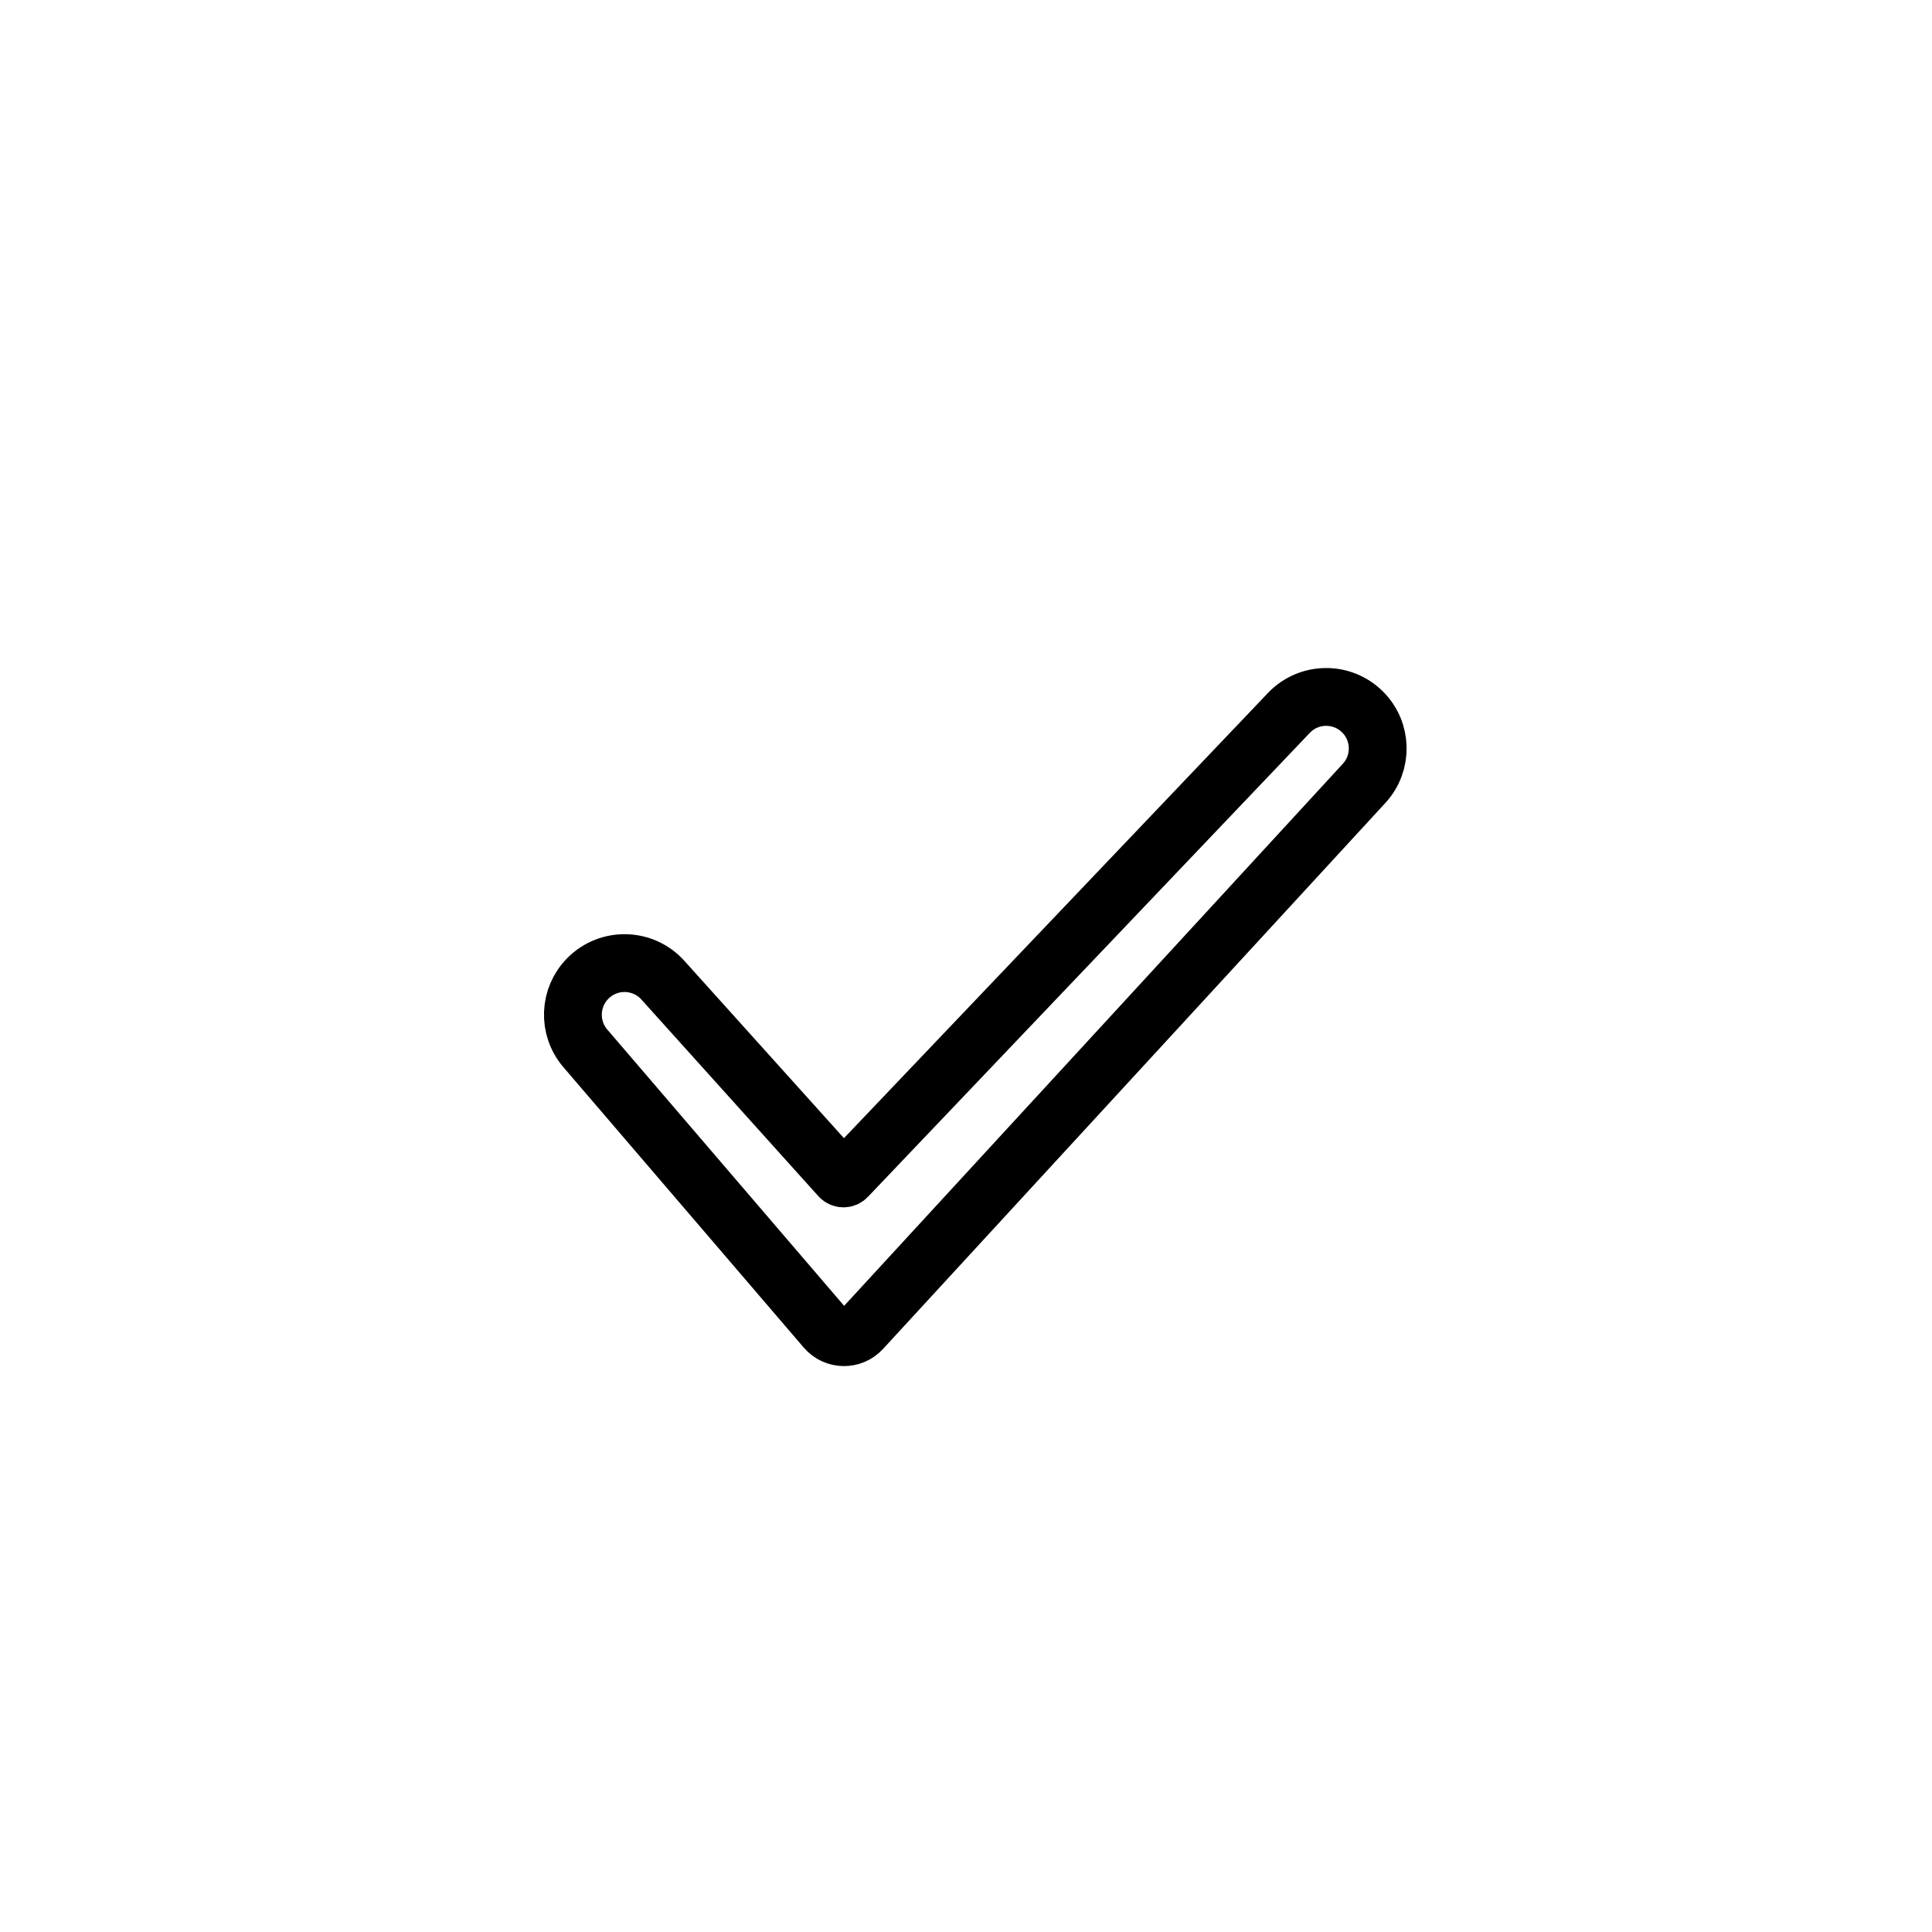
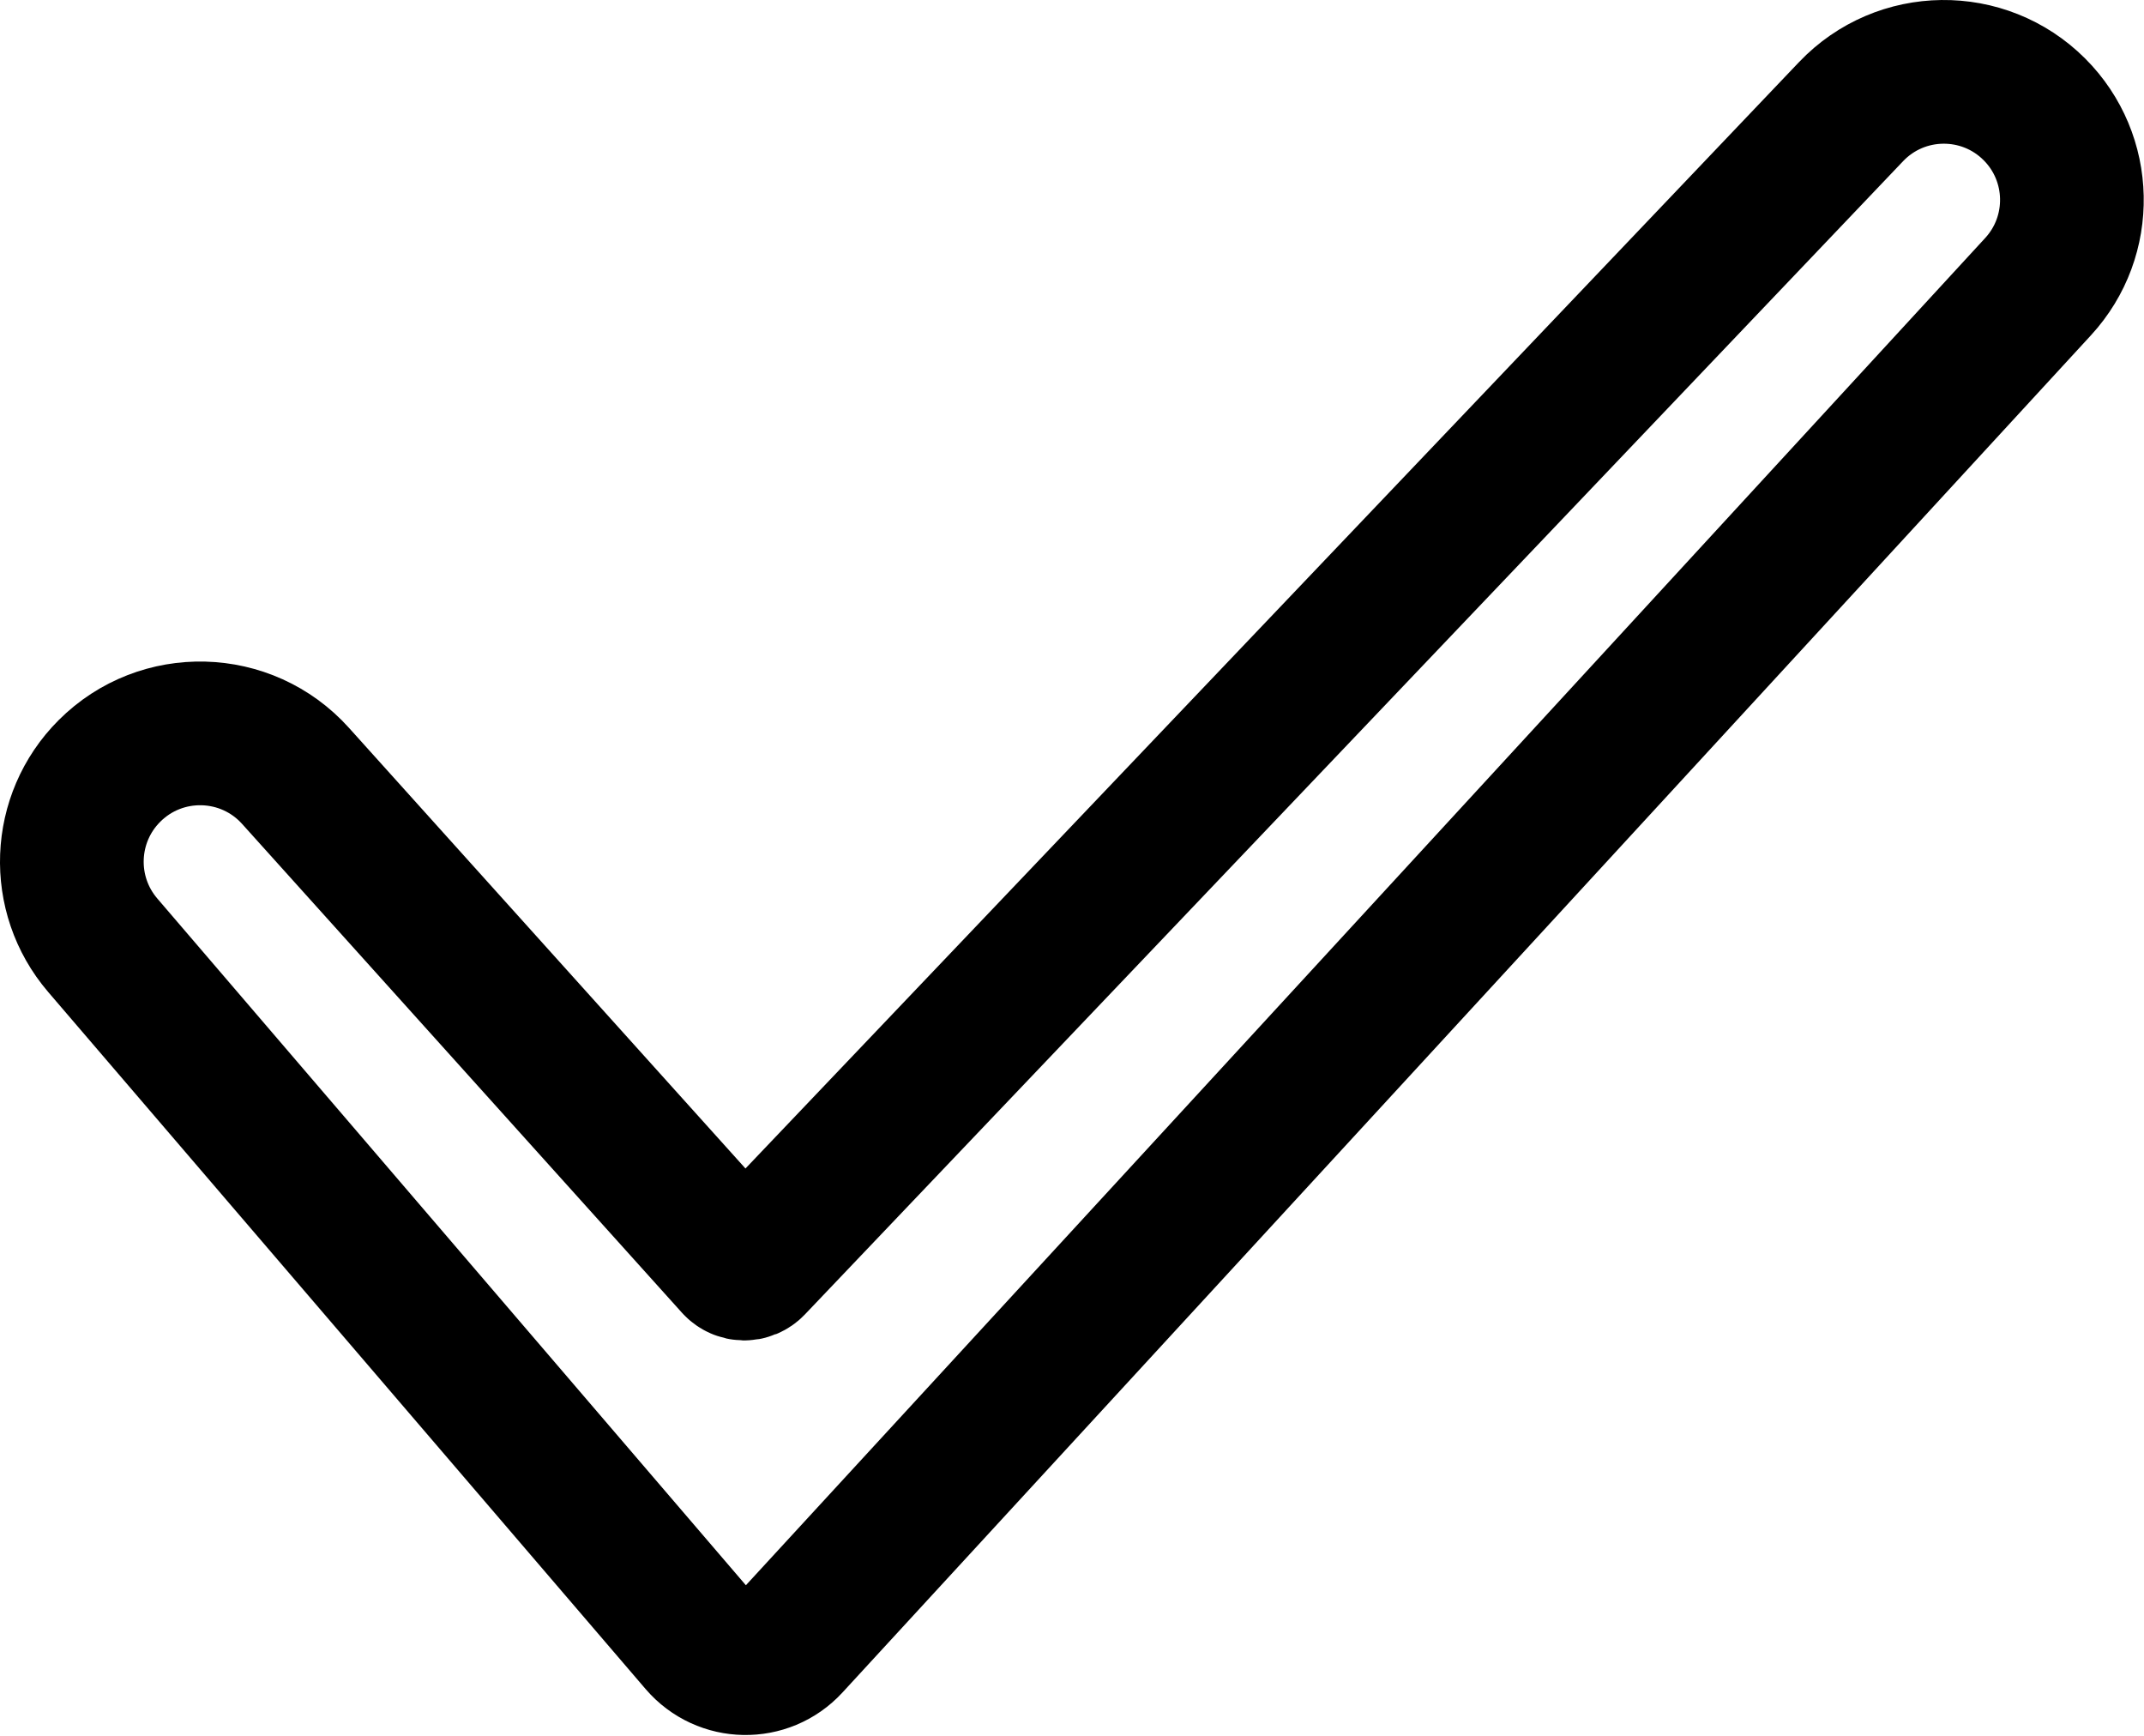
- <svg xmlns="http://www.w3.org/2000/svg" width="100%" height="100%" viewBox="0 0 696 696" version="1.1" xml:space="preserve" style="fill-rule:evenodd;clip-rule:evenodd;stroke-linejoin:round;">
-   <path d="M491.417,282.2l-180.98,196.717c-3.52,3.829 -9.595,3.721 -12.979,-0.23l-86.596,-101.024c-6.325,-7.38 -5.904,-18.388 0.971,-25.259c7.534,-7.537 19.846,-7.212 26.975,0.709l63.754,70.841c0.68,0.75 1.855,0.767 2.55,0.038l159.2,-167.163c7.192,-7.55 19.196,-7.696 26.571,-0.321c7.034,7.034 7.271,18.371 0.534,25.692Z" style="fill:none;fill-rule:nonzero;stroke:#000;stroke-width:20.83px;" />
+ <svg xmlns="http://www.w3.org/2000/svg" width="100%" height="100%" viewBox="0 0 1295 1048" version="1.1" xml:space="preserve" style="fill-rule:evenodd;clip-rule:evenodd;stroke-linejoin:round;">
+   <path d="M1231.03,173.103l-754.083,819.654c-14.667,15.954 -39.979,15.504 -54.079,-0.958l-360.817,-420.933c-26.354,-30.75 -24.6,-76.617 4.046,-105.246c31.392,-31.404 82.692,-30.05 112.396,2.954l265.642,295.171c2.833,3.125 7.729,3.196 10.625,0.158l663.333,-696.512c29.967,-31.459 79.983,-32.067 110.712,-1.338c29.309,29.308 30.296,76.546 2.225,107.05Z" style="fill:none;fill-rule:nonzero;stroke:#000;stroke-width:86.79px;" />
</svg>
